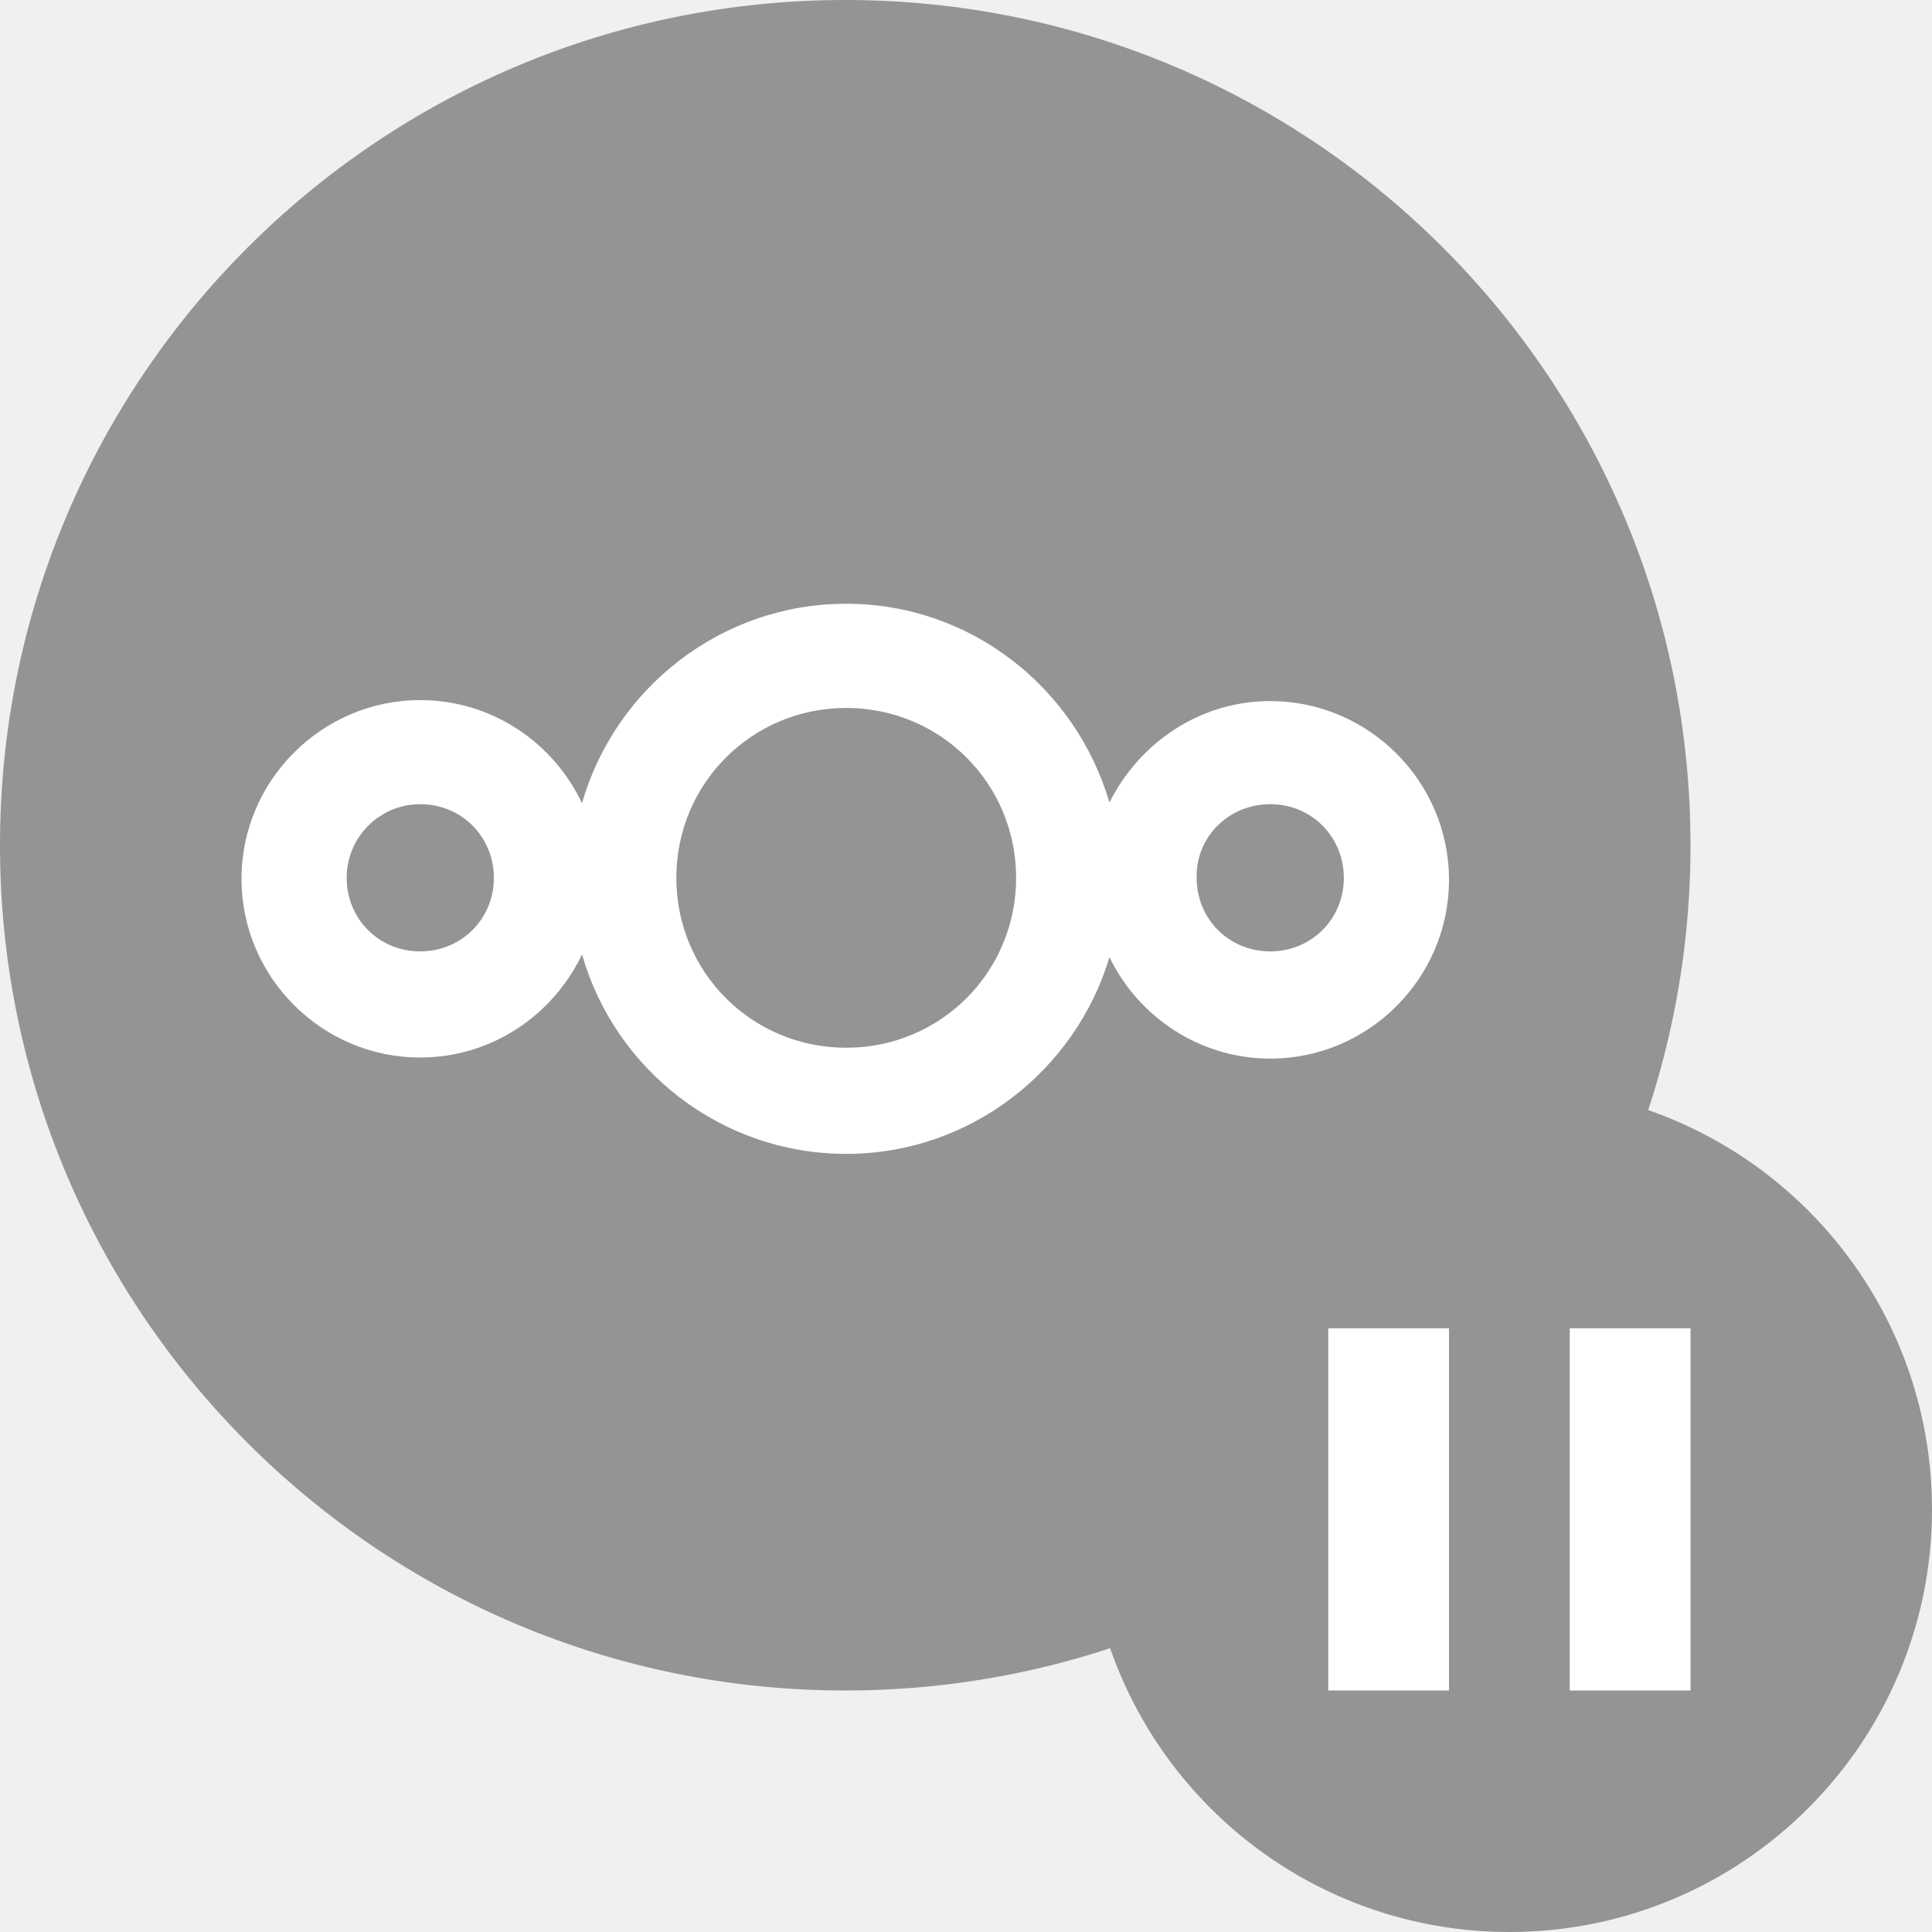
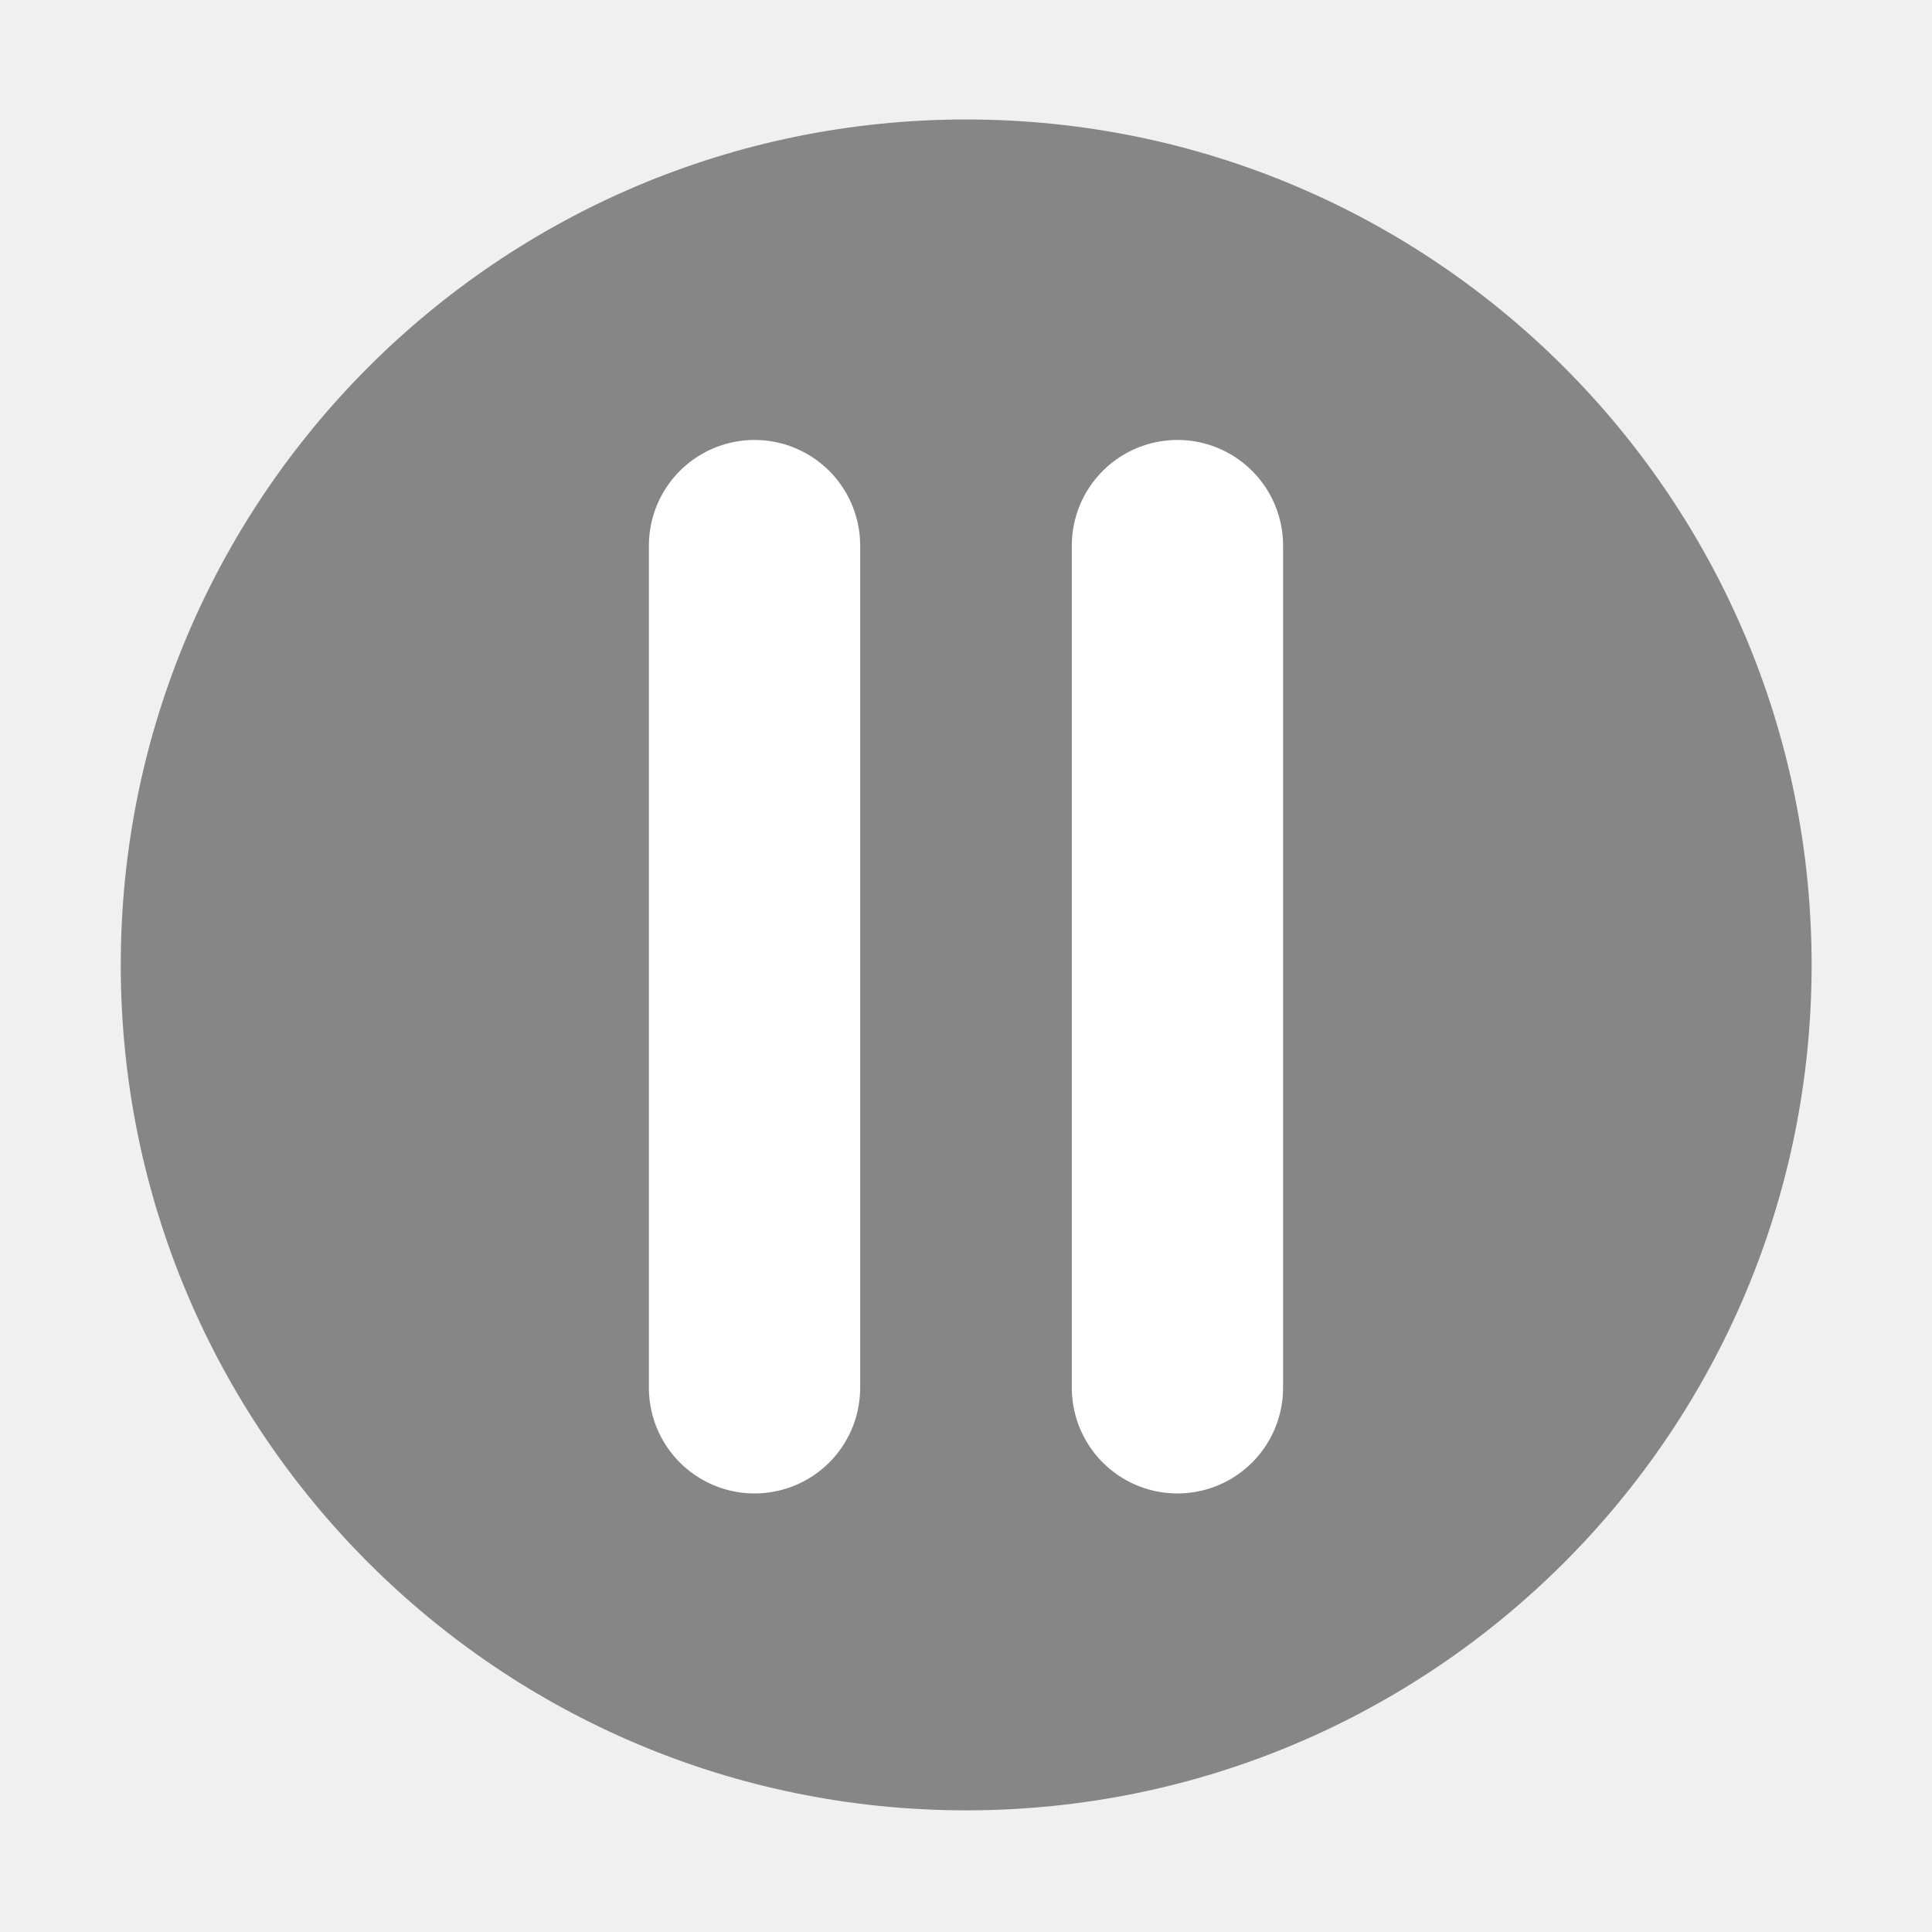
- <svg xmlns="http://www.w3.org/2000/svg" width="16" height="16" viewBox="0 0 16 16">
-   <g fill="none" fill-rule="evenodd">
-     <g fill="#949494">
-       <circle cx="7" cy="7" r="7" />
-       <circle cx="12.5" cy="12.5" r="3.5" />
-     </g>
-     <g fill="#FFF" transform="translate(11 11)">
-       <rect width="1" height="3" />
-       <rect width="1" height="3" x="2" />
-     </g>
-     <path fill="#FFF" fill-rule="nonzero" d="M5.008,0 C3.972,0 3.093,0.699 2.82,1.652 C2.582,1.149 2.073,0.798 1.48,0.798 C0.666,0.798 0,1.464 0,2.278 C0,3.093 0.666,3.758 1.48,3.758 C2.073,3.758 2.582,3.405 2.82,2.904 C3.093,3.859 3.972,4.556 5.008,4.556 C6.036,4.556 6.907,3.865 7.188,2.927 C7.427,3.421 7.936,3.767 8.52,3.767 C9.334,3.767 10,3.101 10,2.286 C10,1.472 9.334,0.806 8.52,0.806 C7.936,0.806 7.435,1.152 7.188,1.646 C6.907,0.691 6.036,0 5.008,0 Z M5.008,0.863 C5.789,0.863 6.415,1.489 6.415,2.27 C6.415,3.051 5.789,3.677 5.008,3.677 C4.227,3.677 3.601,3.051 3.601,2.27 C3.601,1.489 4.227,0.863 5.008,0.863 Z M1.48,1.66 C1.826,1.66 2.09,1.933 2.09,2.27 C2.09,2.615 1.817,2.879 1.48,2.879 C1.135,2.879 0.871,2.607 0.871,2.27 C0.871,1.933 1.143,1.66 1.48,1.66 Z M8.52,1.66 C8.865,1.66 9.129,1.933 9.129,2.27 C9.129,2.615 8.857,2.879 8.52,2.879 C8.174,2.879 7.91,2.607 7.91,2.27 C7.902,1.933 8.174,1.66 8.52,1.66 Z" transform="translate(2 5)" />
+ <svg xmlns="http://www.w3.org/2000/svg" width="16" height="16" version="1.1" viewBox="0 0 4.233 4.233">
+   <g transform="matrix(.87498 0 0 .87498 .26458 -255.9)">
+     <circle cx="2.117" cy="294.88" r="2.117" fill="#868686" stroke-width=".251" />
+     <path d="m1.587 293.83v2.109" fill="none" stroke="#fff" stroke-linecap="round" stroke-linejoin="round" stroke-width=".529" />
+     <path d="m2.646 293.83v2.109" fill="none" stroke="#fff" stroke-linecap="round" stroke-linejoin="round" stroke-width=".529" />
  </g>
</svg>
